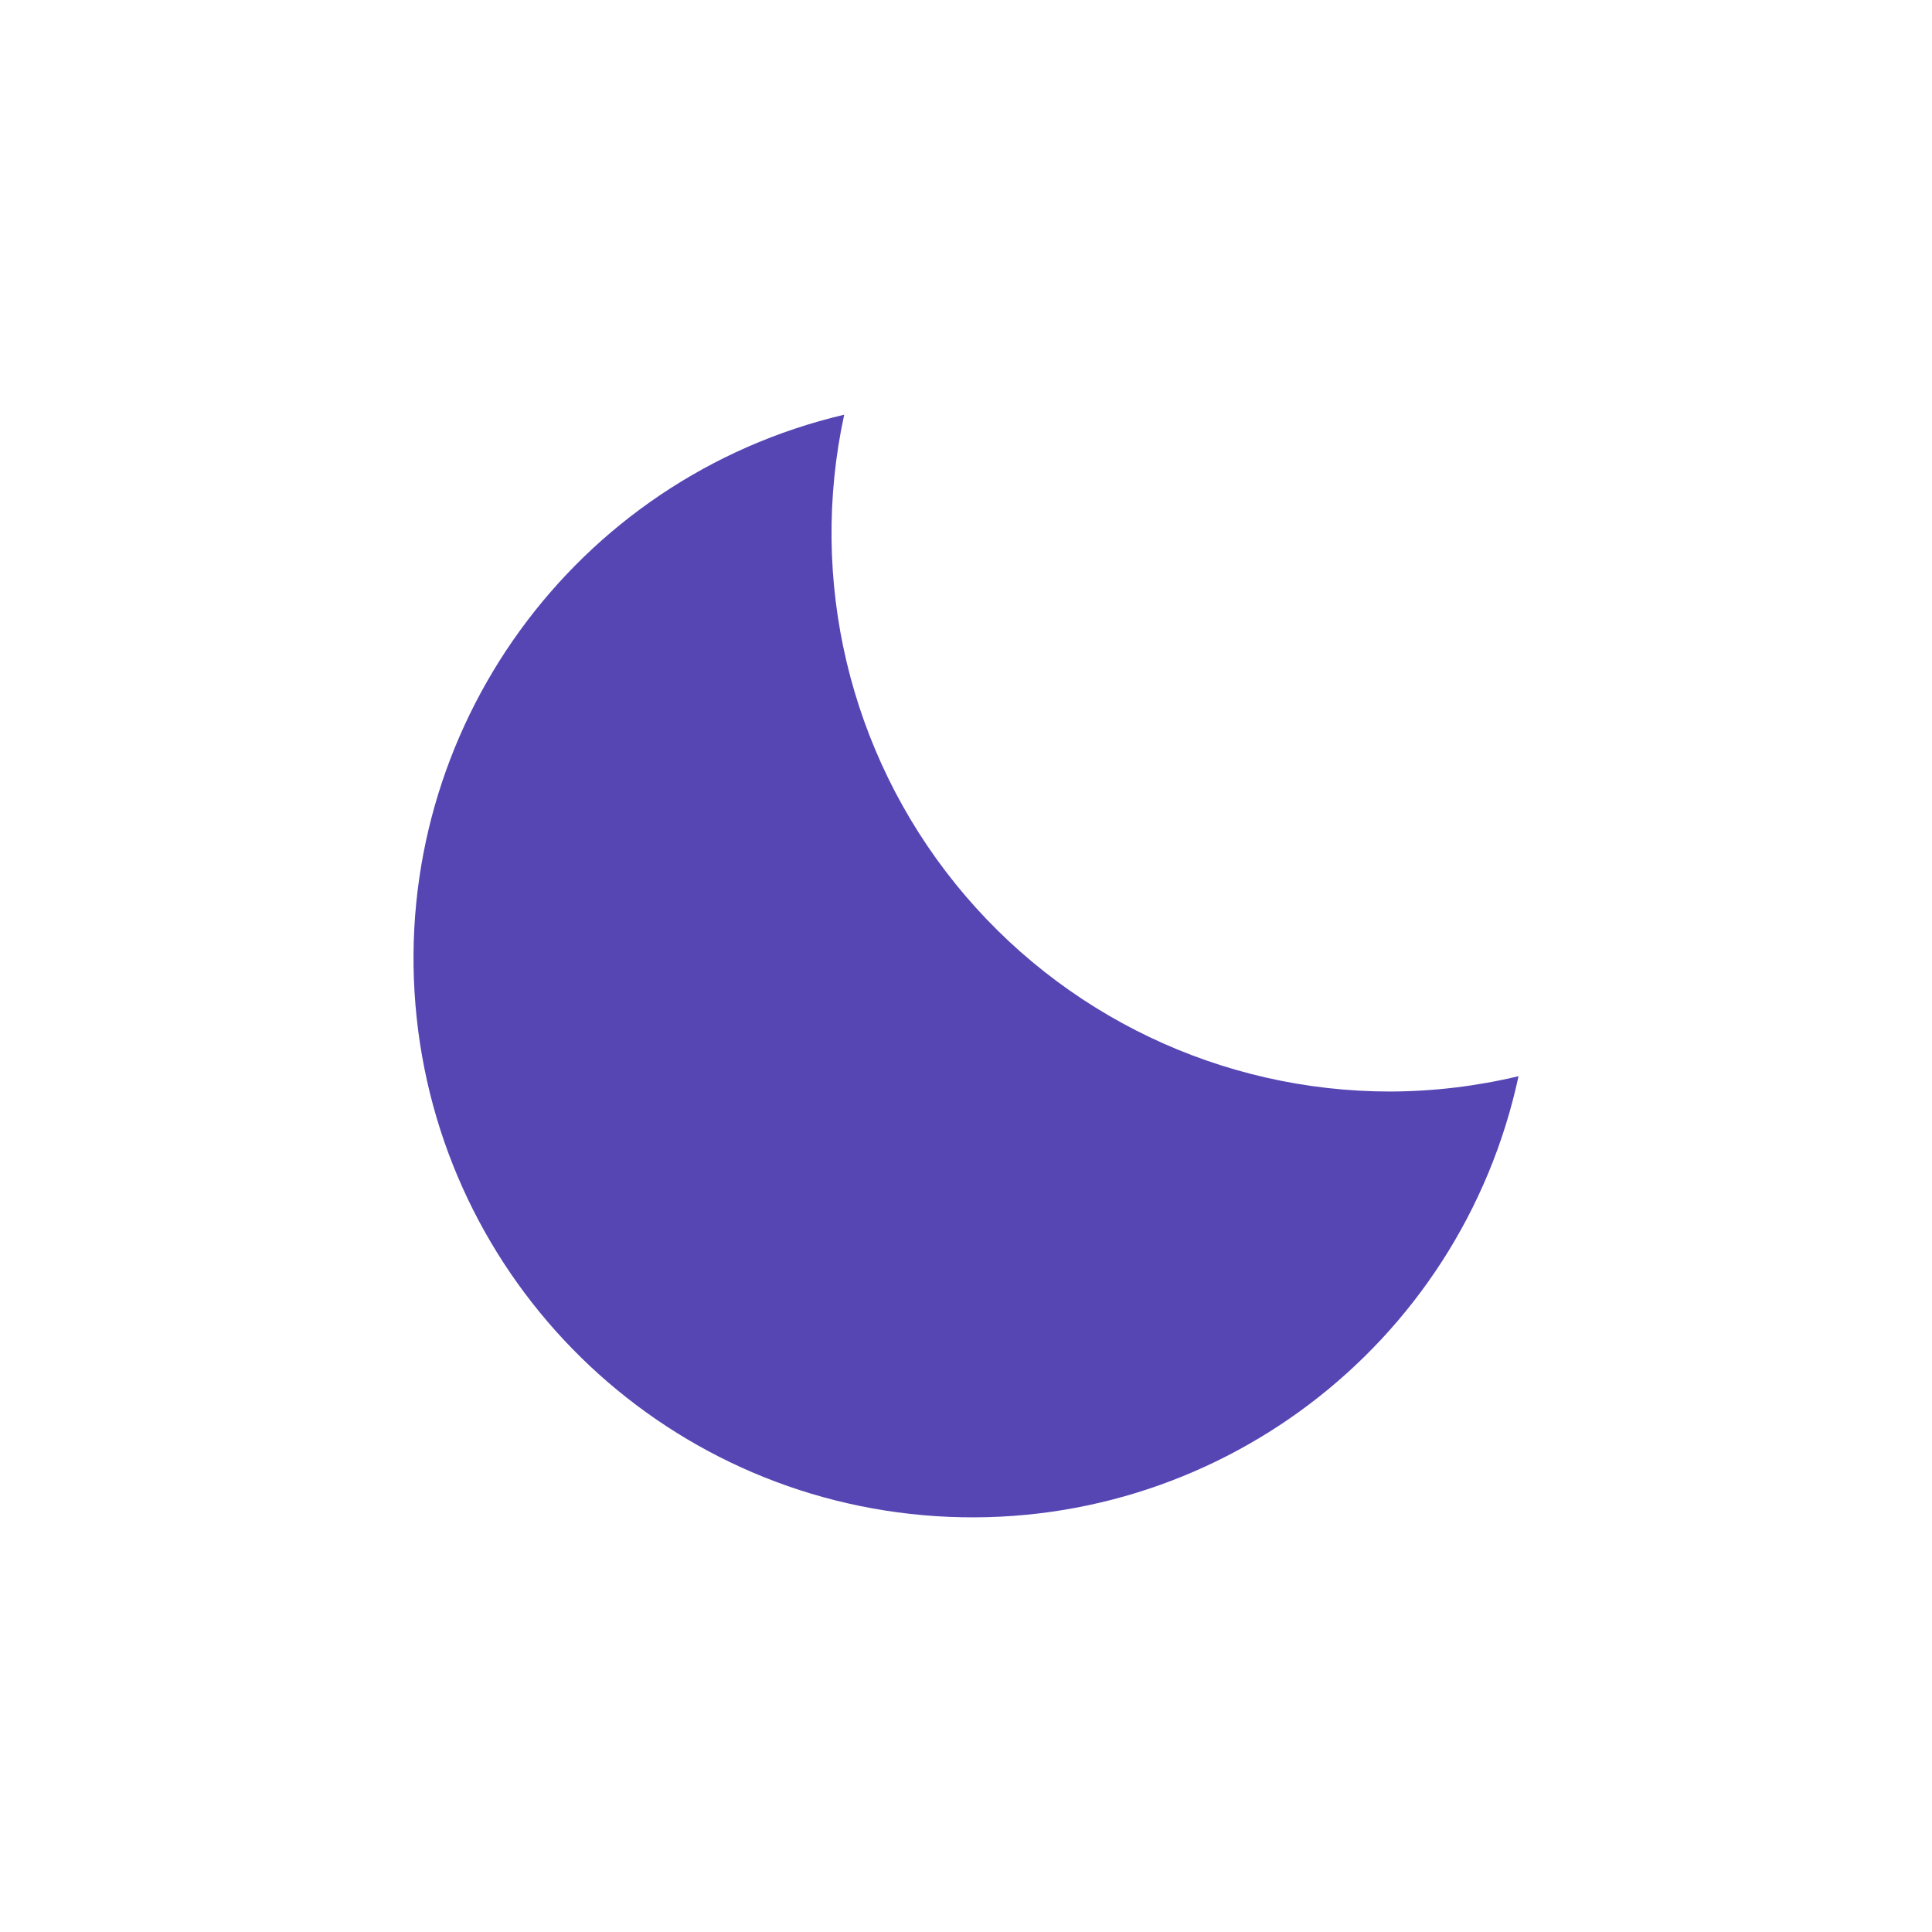
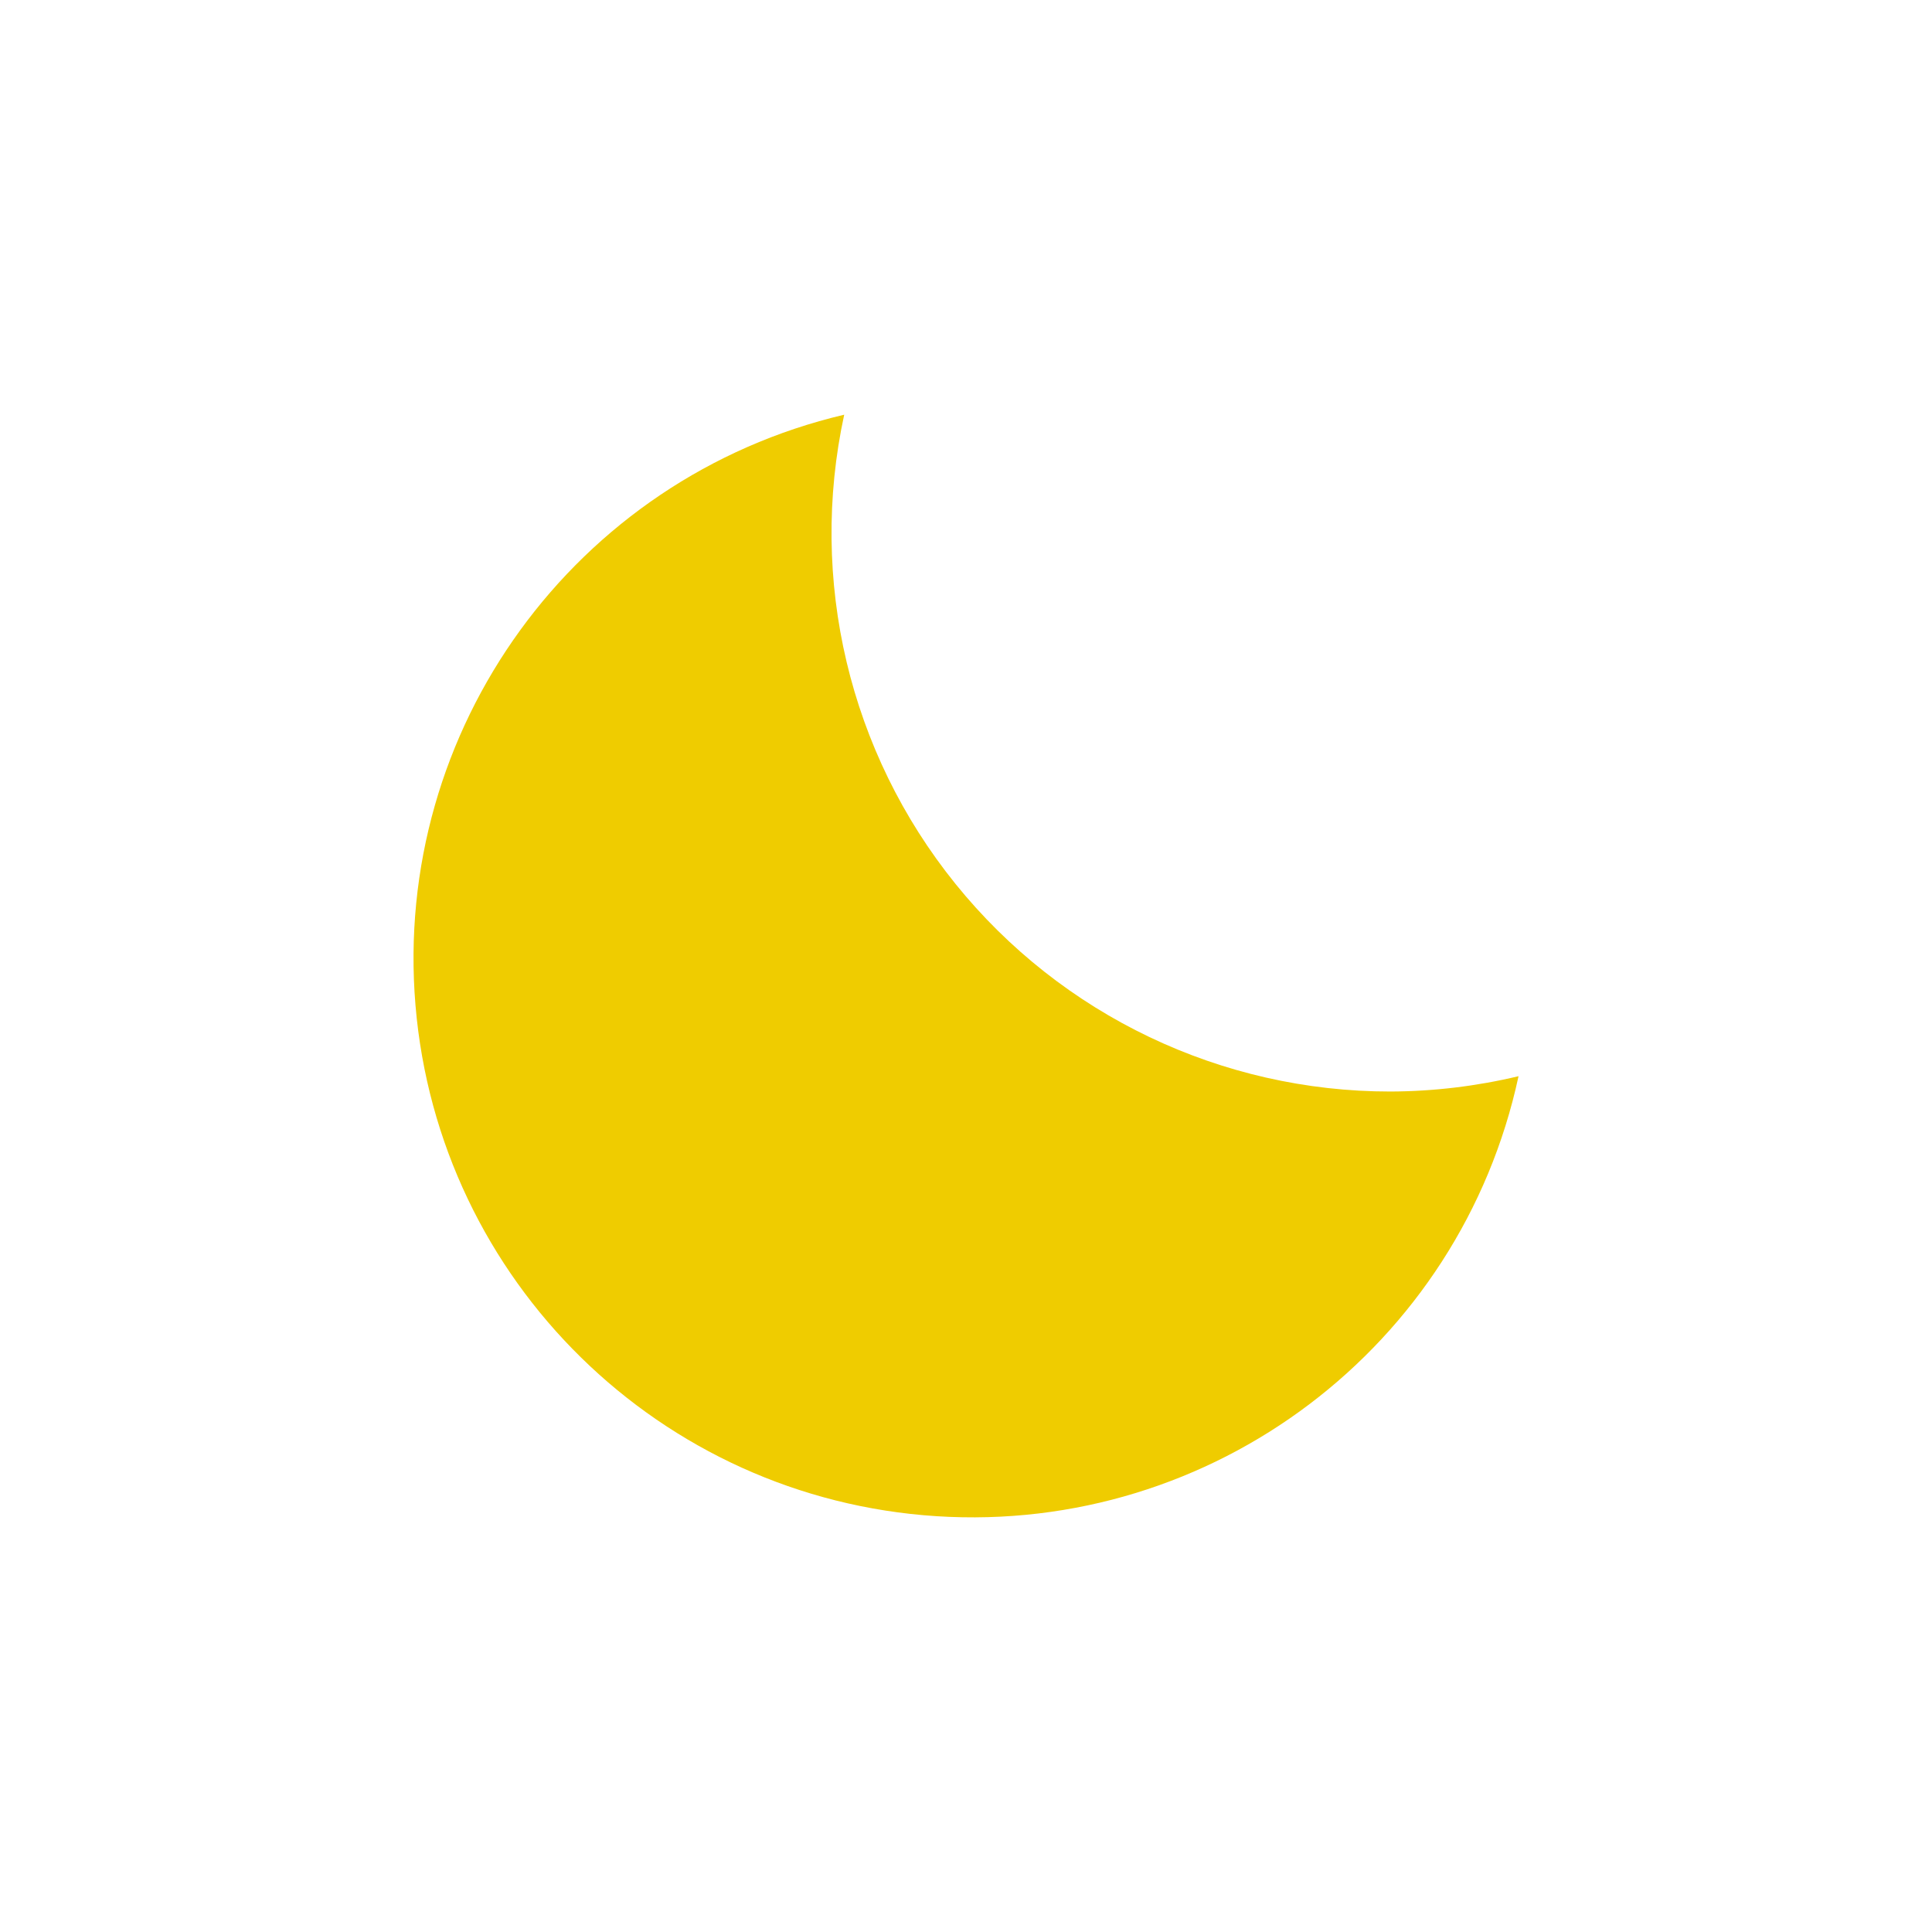
<svg xmlns="http://www.w3.org/2000/svg" height="20.315mm" viewBox="0 0 57.587 57.587" width="20.315mm">
-   <path d="M41.446,32.535A16.647,16.647,0,0,1,25.163,12.361a16.655,16.655,0,1,0,20.1,19.717A16.7,16.7,0,0,1,41.446,32.535Z" fill="#5546b4ff" />
+   <path d="M41.446,32.535A16.647,16.647,0,0,1,25.163,12.361a16.655,16.655,0,1,0,20.1,19.717A16.7,16.7,0,0,1,41.446,32.535Z" fill="#efcc00" />
</svg>
